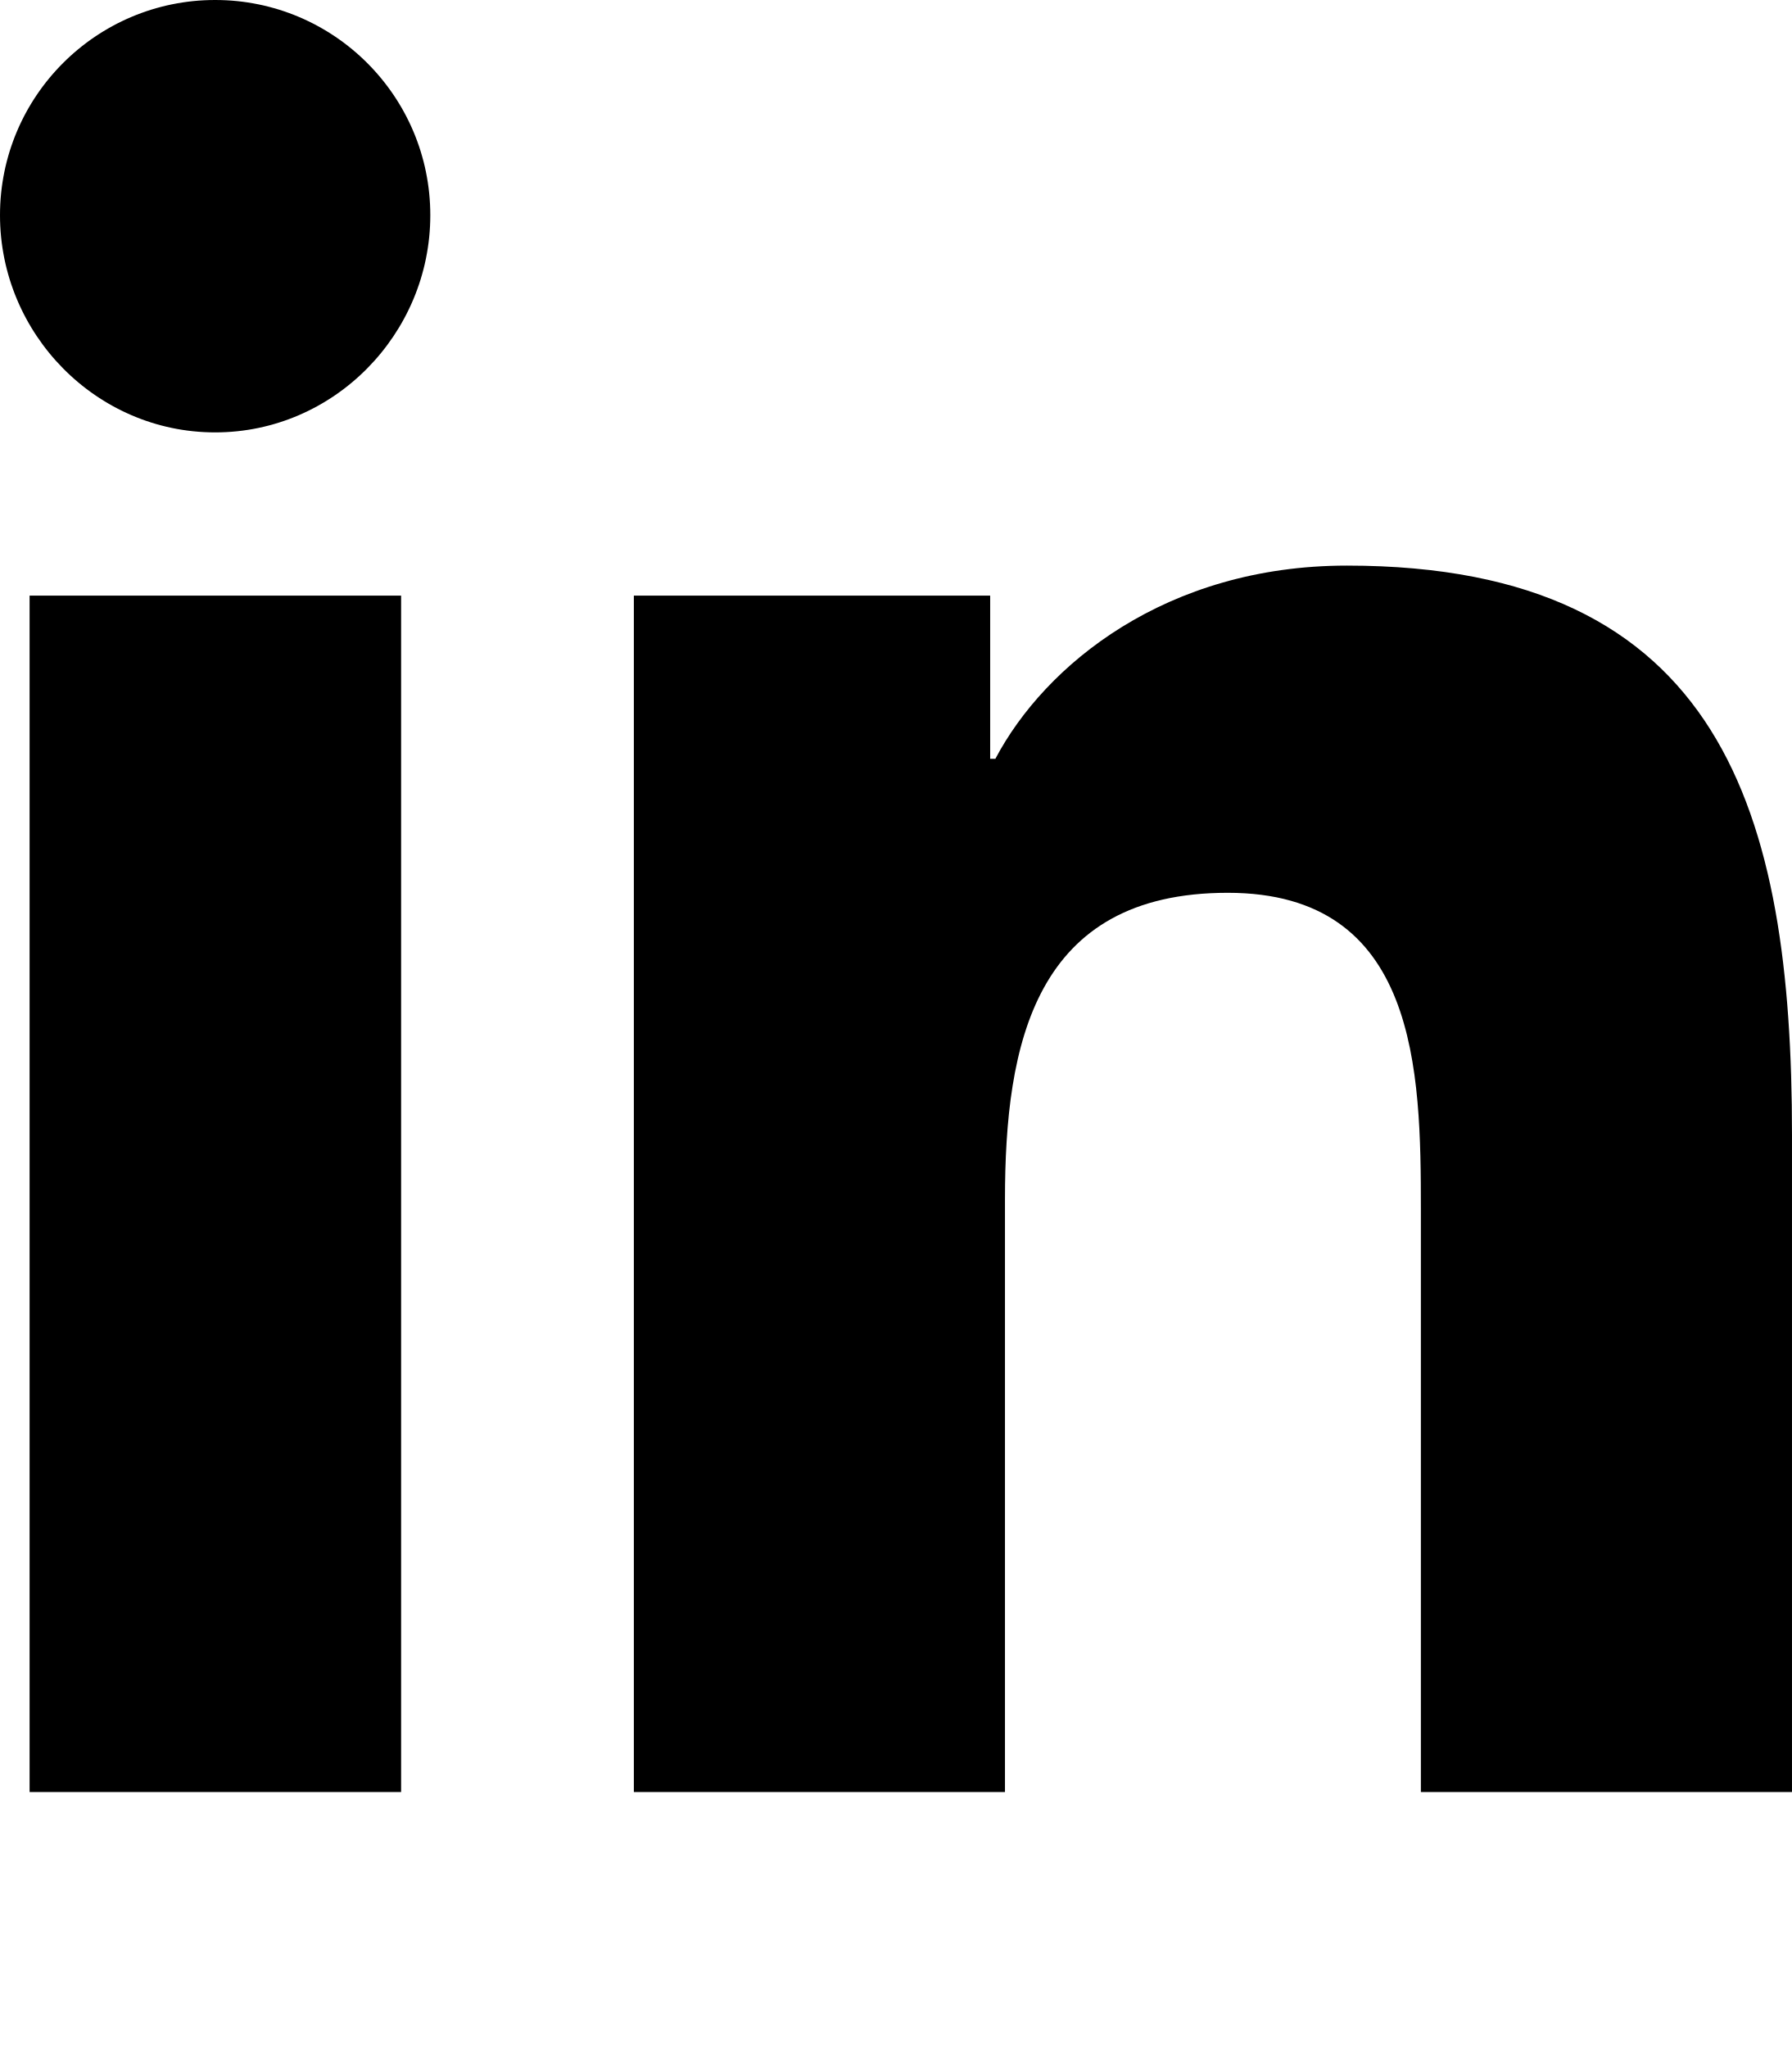
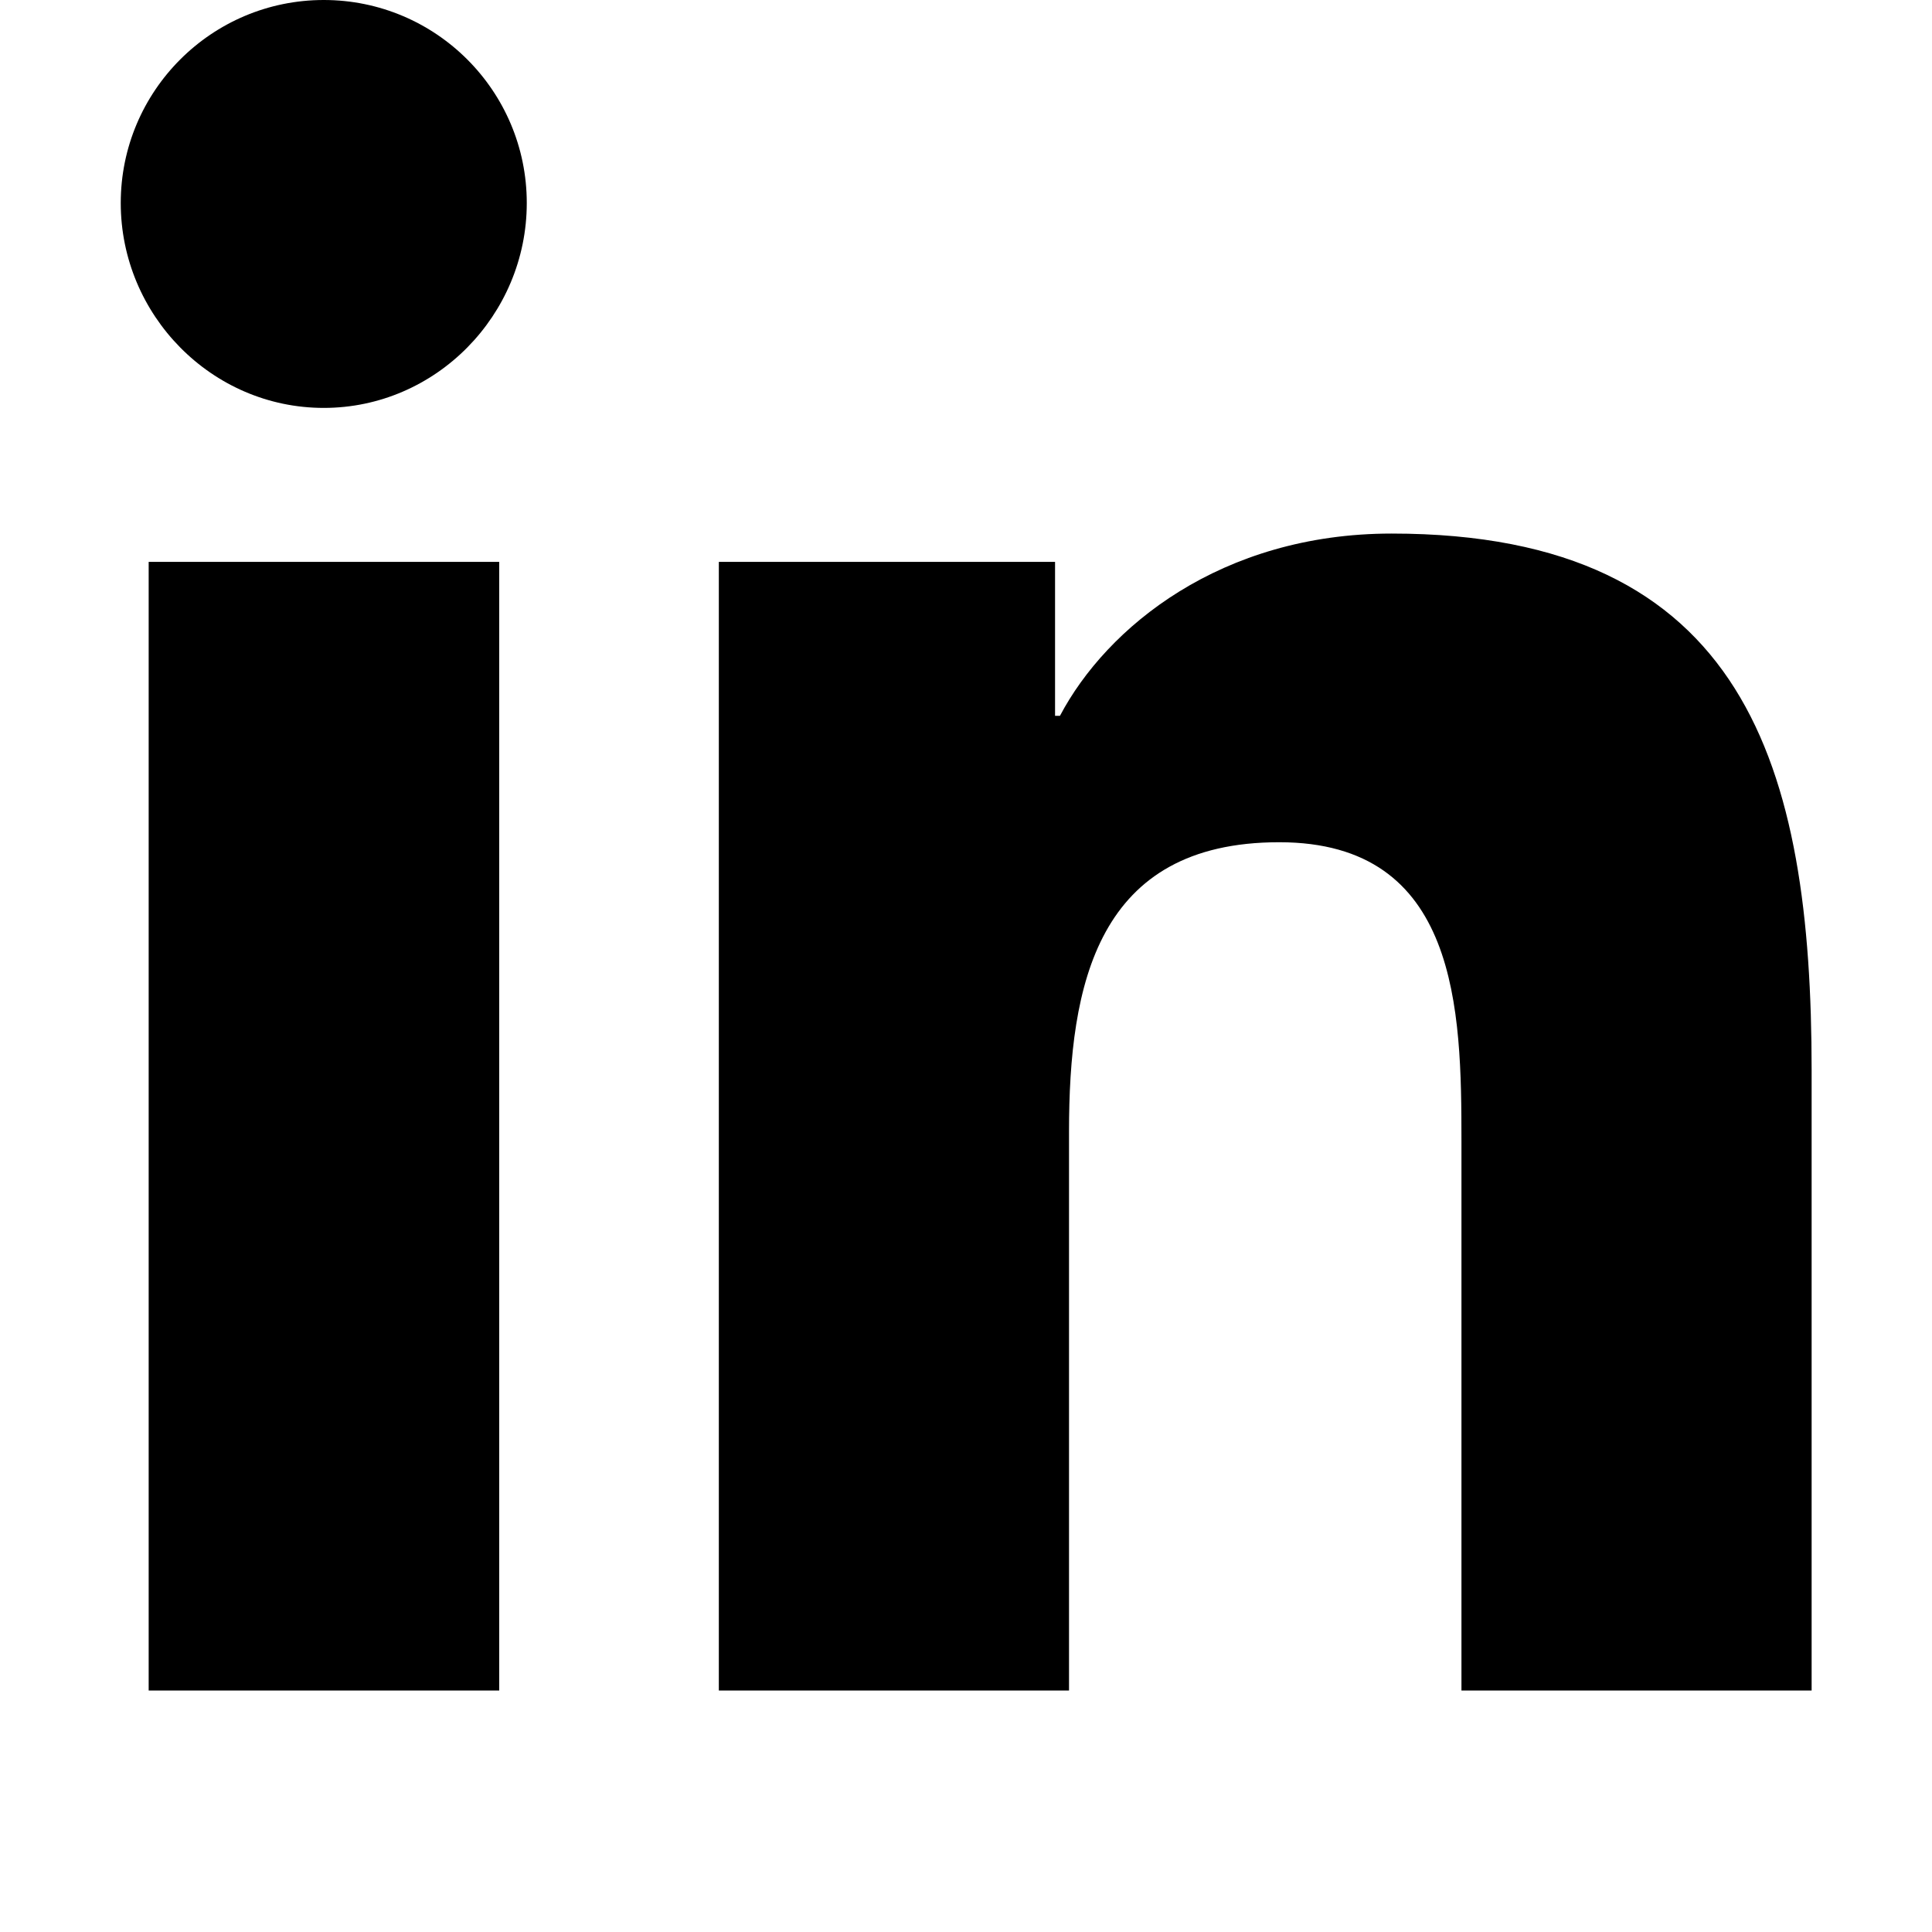
- <svg xmlns="http://www.w3.org/2000/svg" aria-hidden="true" data-prefix="fab" data-icon="linkedin-in" class="svg-inline--fa fa-linkedin-in fa-w-14" role="img" viewBox="0 0 448 512">
+ <svg xmlns="http://www.w3.org/2000/svg" aria-hidden="true" data-prefix="fab" data-icon="linkedin-in" class="svg-inline--fa fa-linkedin-in fa-w-14" role="img" width="28px" height="28px" viewBox="0 0 448 512">
  <path fill="currentColor" d="M100.3 448H7.4V148.9h92.9V448zM53.8 108.1C24.1 108.1 0 83.5 0 53.8S24.1 0 53.8 0s53.8 24.1 53.8 53.8-24.1 54.3-53.8 54.3zM448 448h-92.7V302.4c0-34.7-.7-79.2-48.3-79.2-48.3 0-55.7 37.7-55.7 76.7V448h-92.8V148.9h89.1v40.8h1.3c12.4-23.5 42.7-48.3 87.9-48.3 94 0 111.3 61.9 111.3 142.3V448h-.1z" />
</svg>
